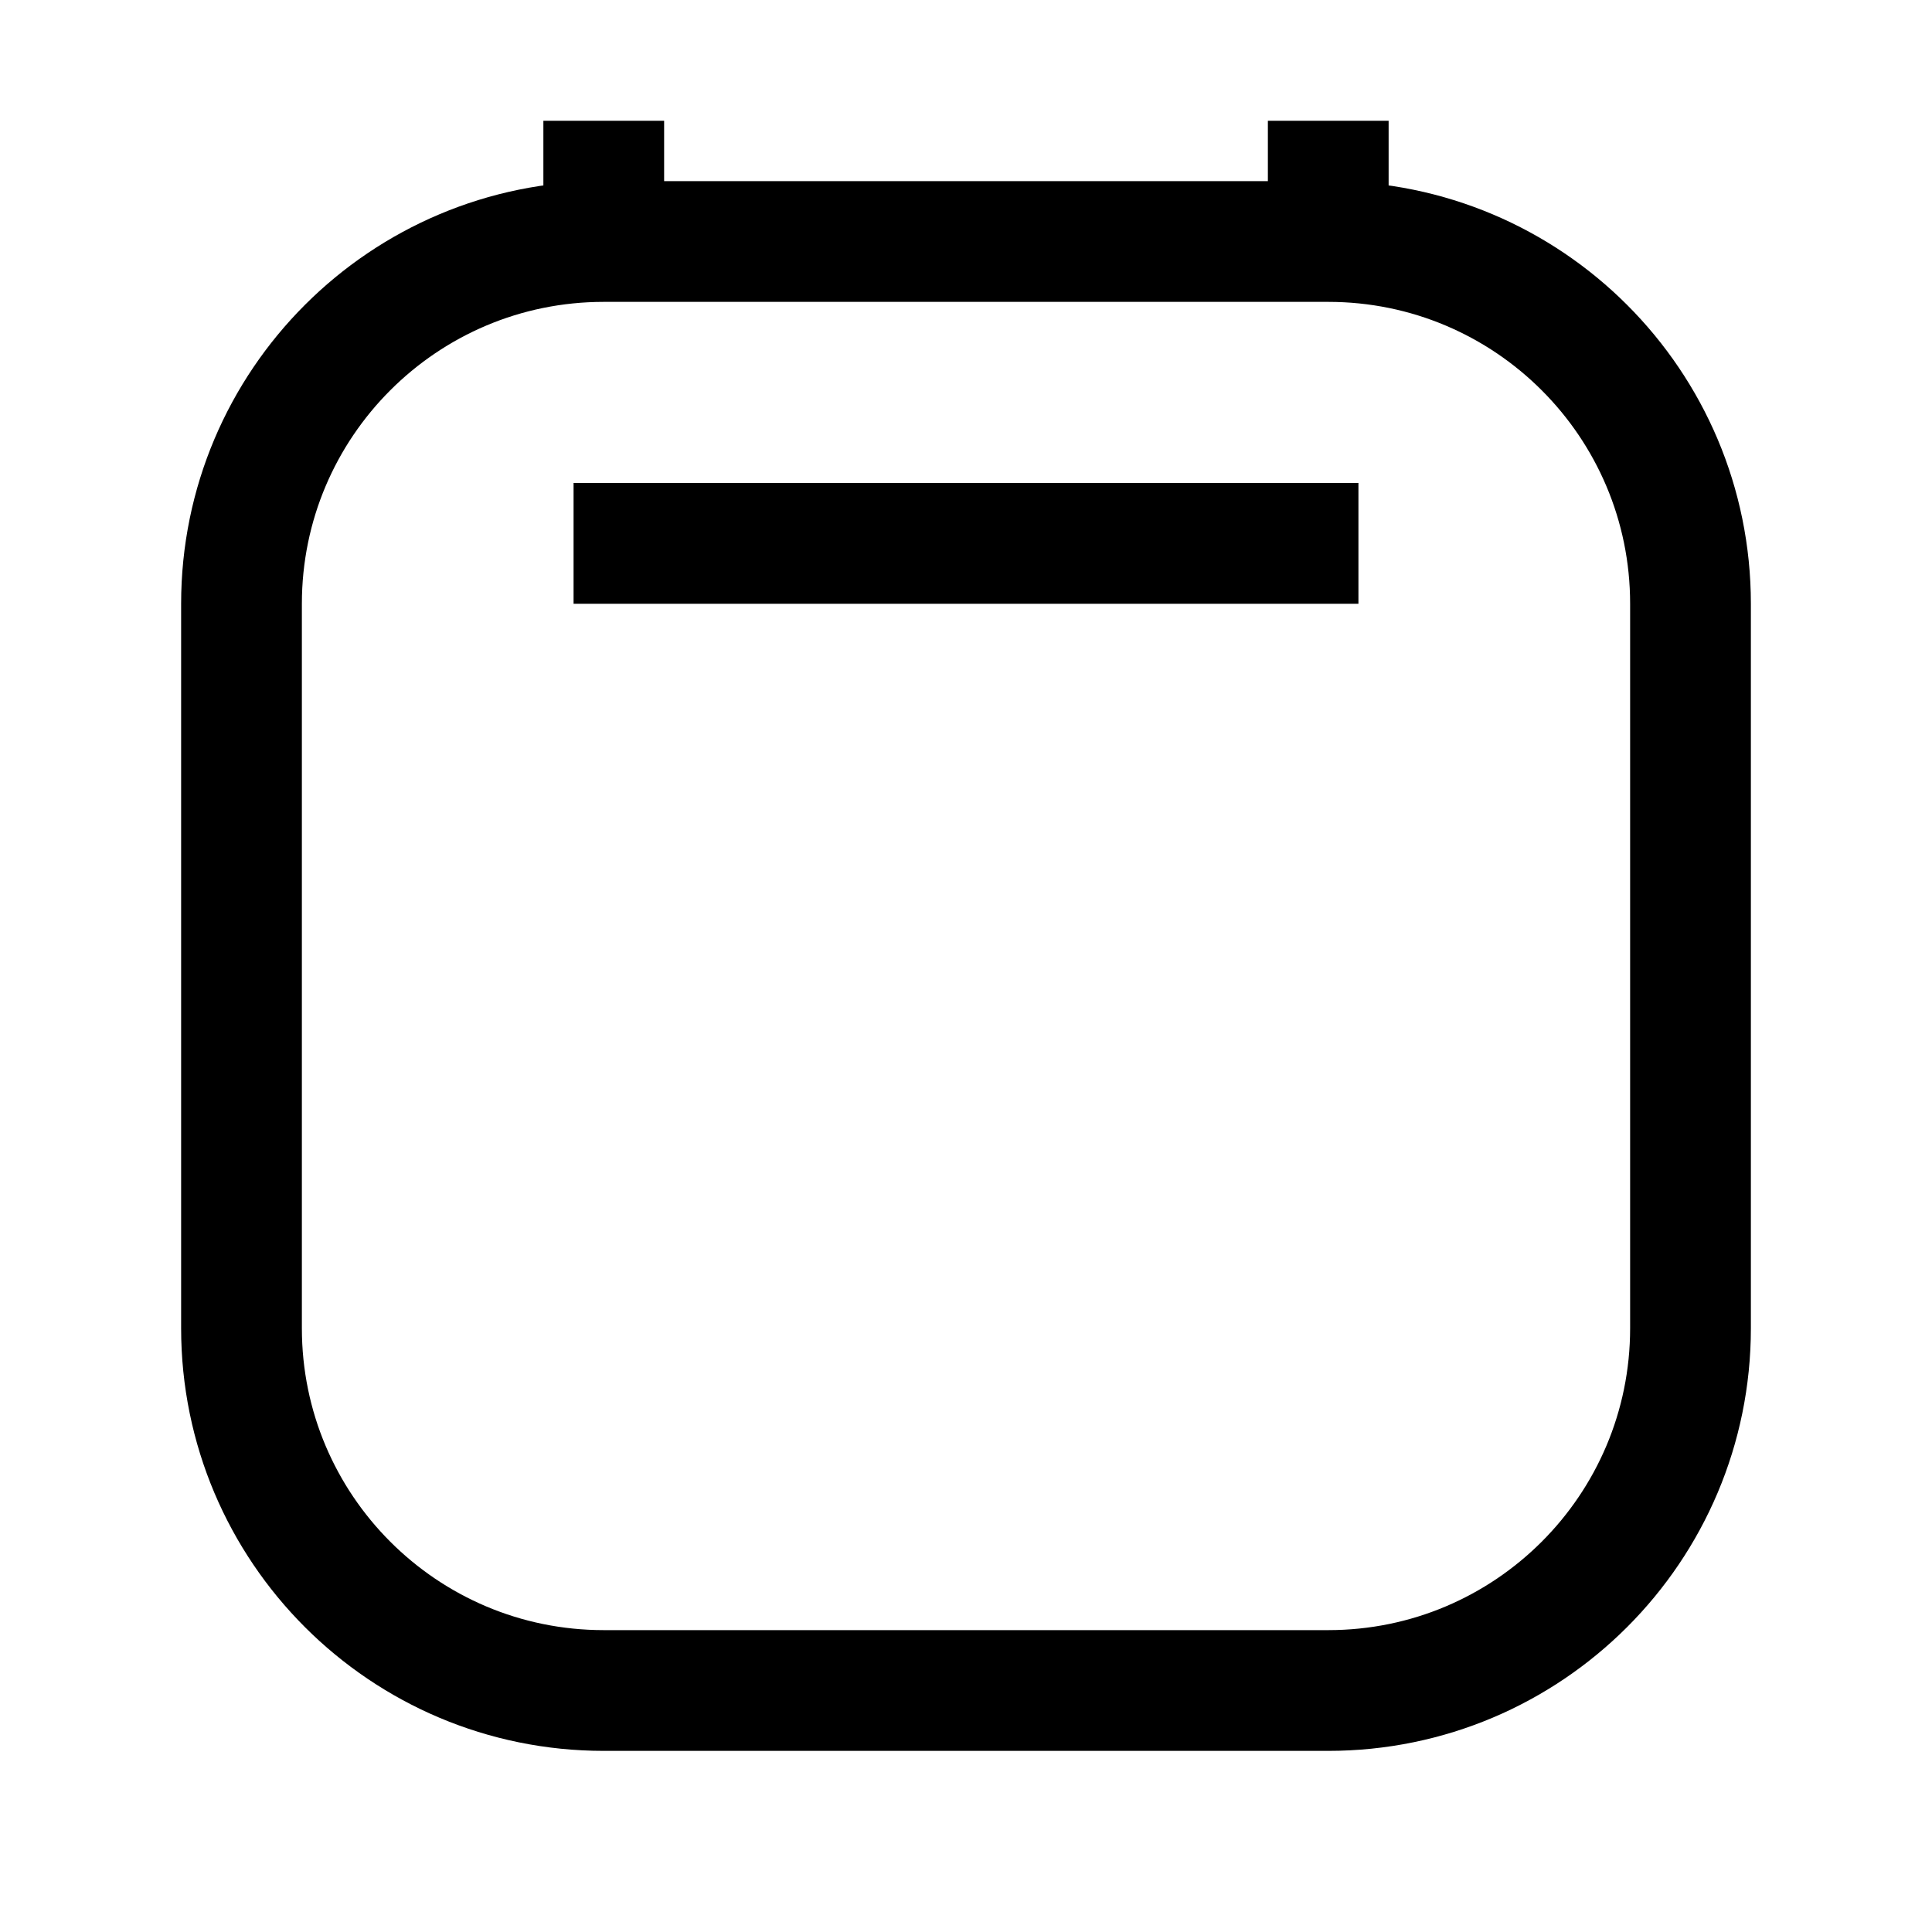
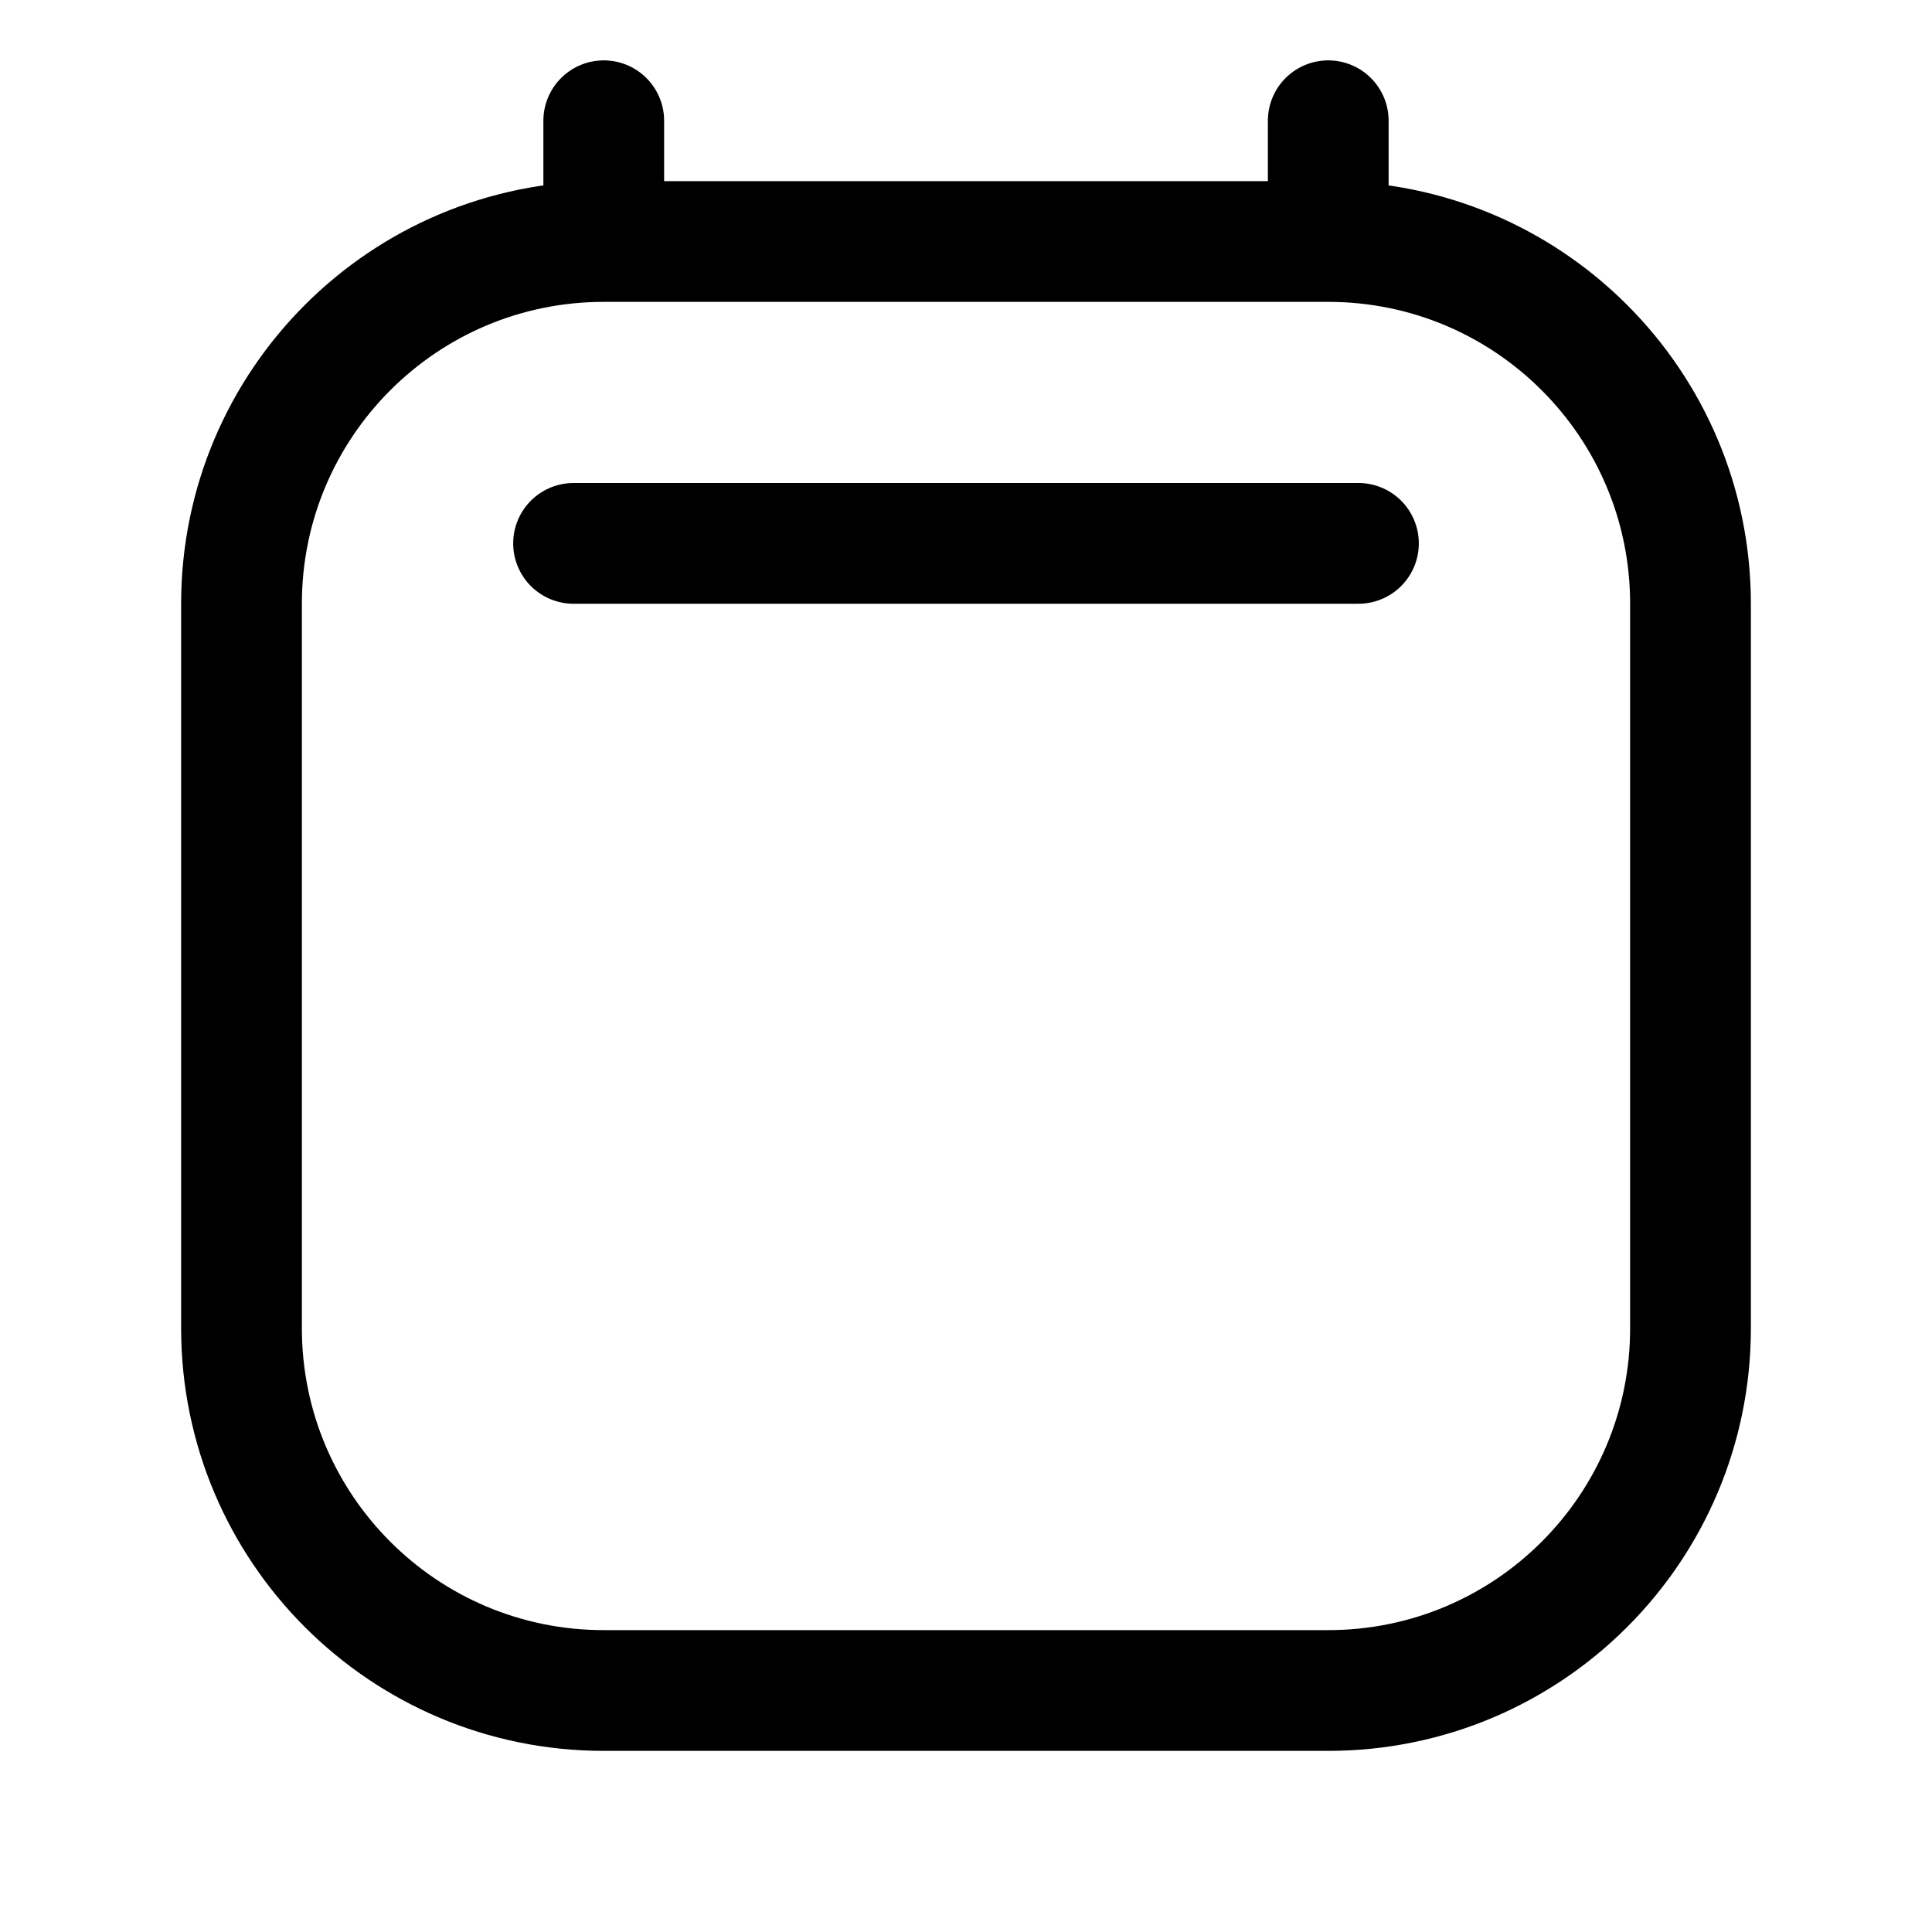
<svg xmlns="http://www.w3.org/2000/svg" viewBox="0 0 16 16" fill="none">
-   <path d="M5 2V1M5 2H11M5 2C3.343 2 2 3.343 2 5V11C2 12.657 3.343 14 5 14H11C12.657 14 14 12.657 14 11V5C14 3.343 12.657 2 11 2M11 2V1M4.75 4.5H11.25" stroke="currentColor" strokeLinecap="round" />
+   <path d="M5 2V1M5 2H11M5 2C3.343 2 2 3.343 2 5V11C2 12.657 3.343 14 5 14H11C12.657 14 14 12.657 14 11V5C14 3.343 12.657 2 11 2M11 2V1M4.75 4.5H11.25" stroke="currentColor" stroke-linecap="round" />
</svg>
